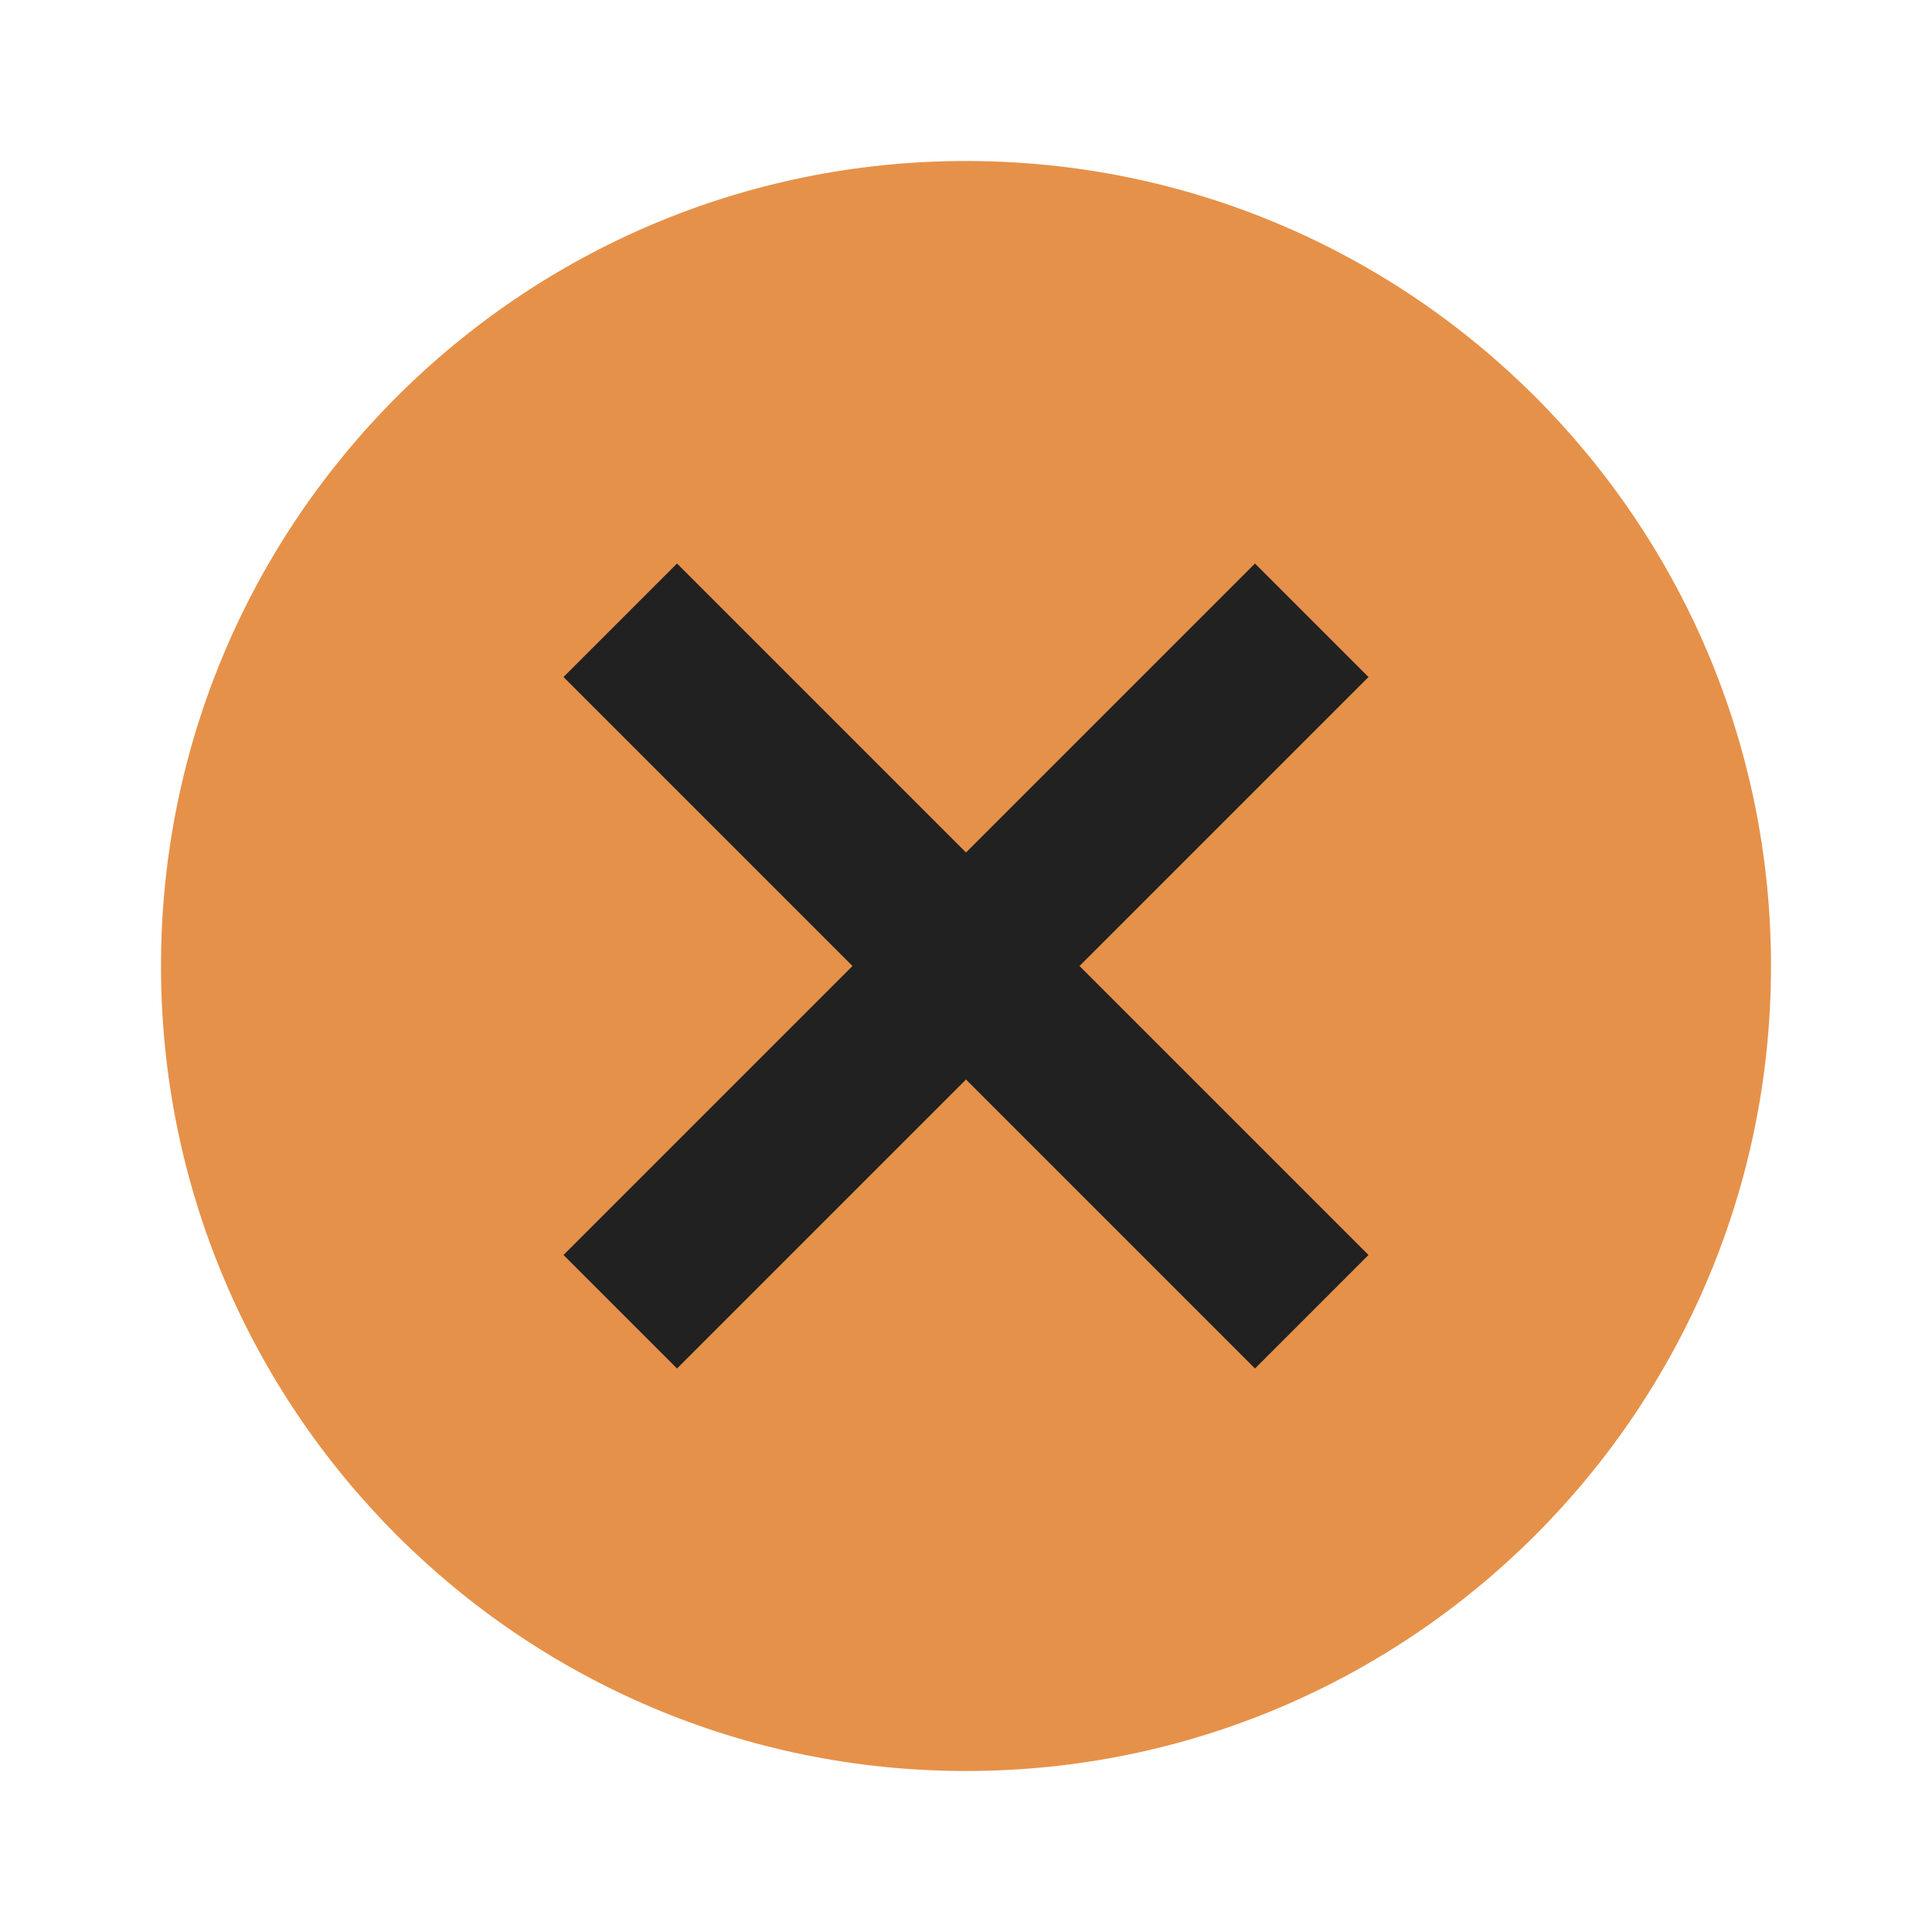
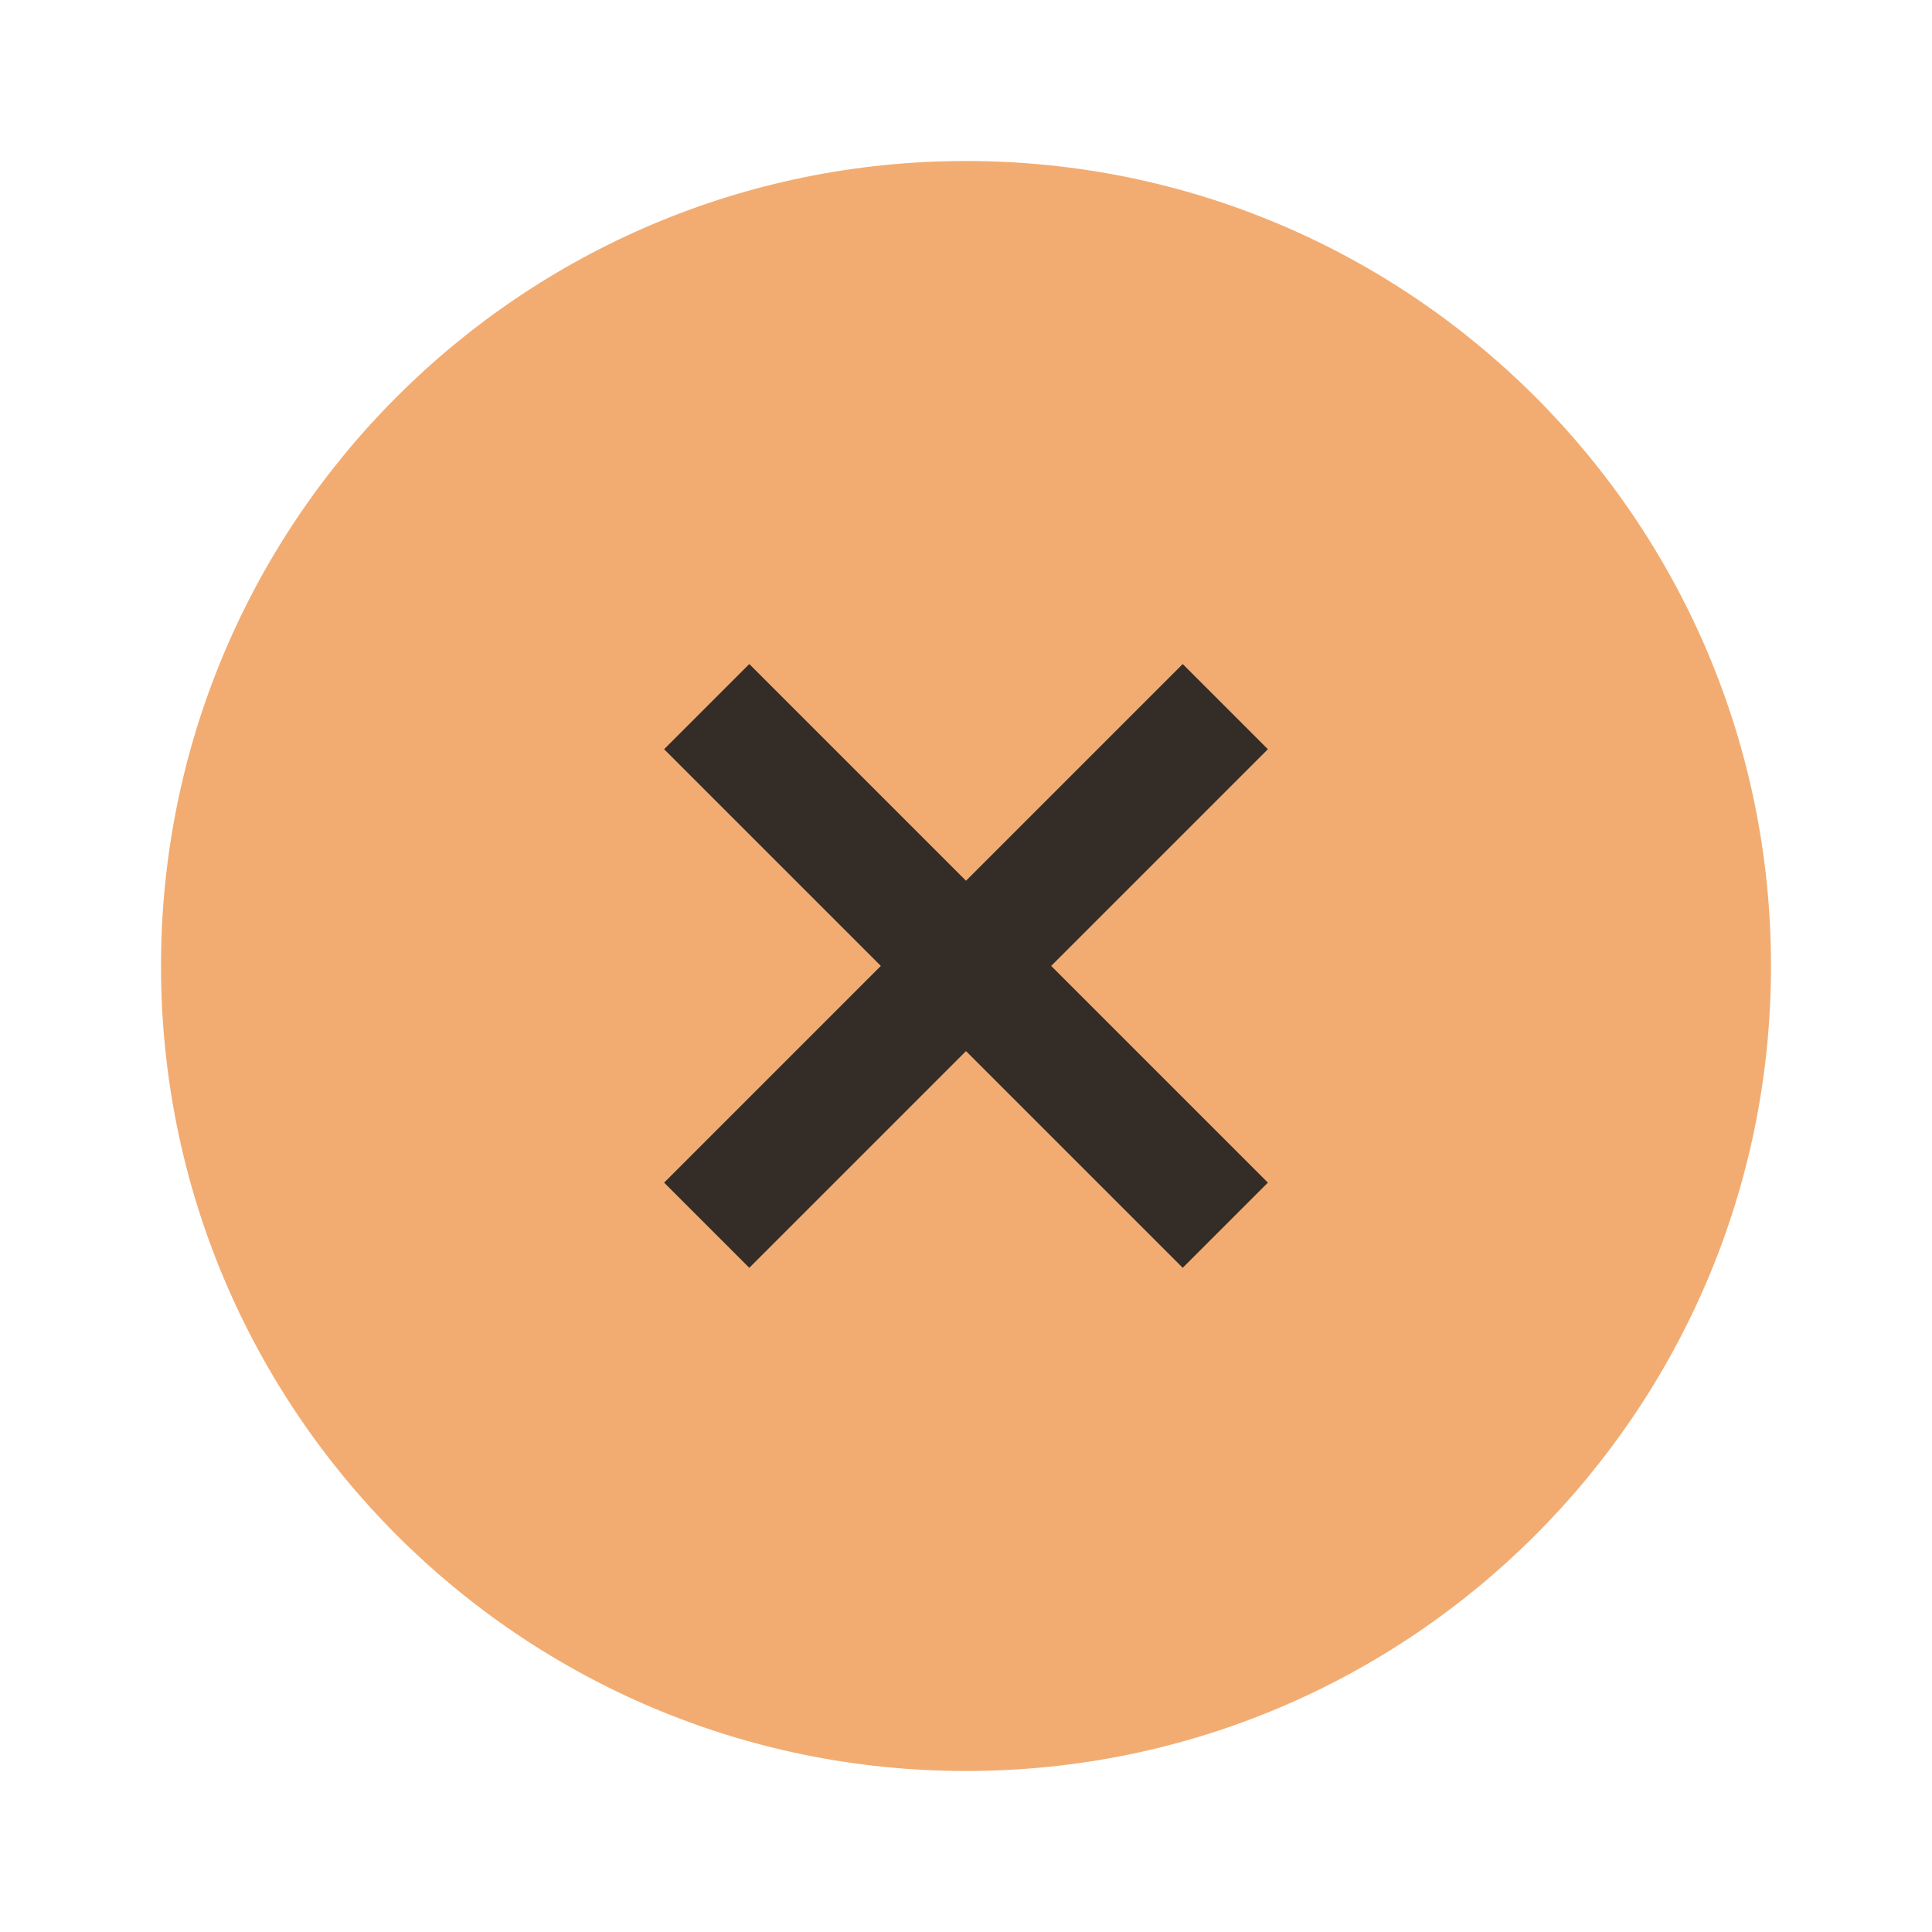
- <svg xmlns="http://www.w3.org/2000/svg" height="24" opacity=".87" viewBox="0 0 24 24" width="24">
-   <circle cx="12" cy="12" fill="#e2812e" opacity="1" r="10" />
-   <path d="m8.41 7-1.41 1.41 3.59 3.59-3.59 3.59 1.41 1.41 3.59-3.59 3.59 3.59 1.41-1.41-3.59-3.59 3.59-3.59-1.41-1.41-3.59 3.59z" />
+ <svg xmlns="http://www.w3.org/2000/svg" height="24" viewBox="0 0 24 24" width="24">
+   <circle cx="12" cy="12" fill="#f2ac71" r="10" />
+   <path d="m15.75 9.307-1.058-1.058-2.692 2.692-2.692-2.692-1.058 1.058 2.692 2.692-2.692 2.692 1.058 1.058 2.692-2.692 2.692 2.692 1.058-1.058-2.692-2.692z" fill="#342c27" />
</svg>
